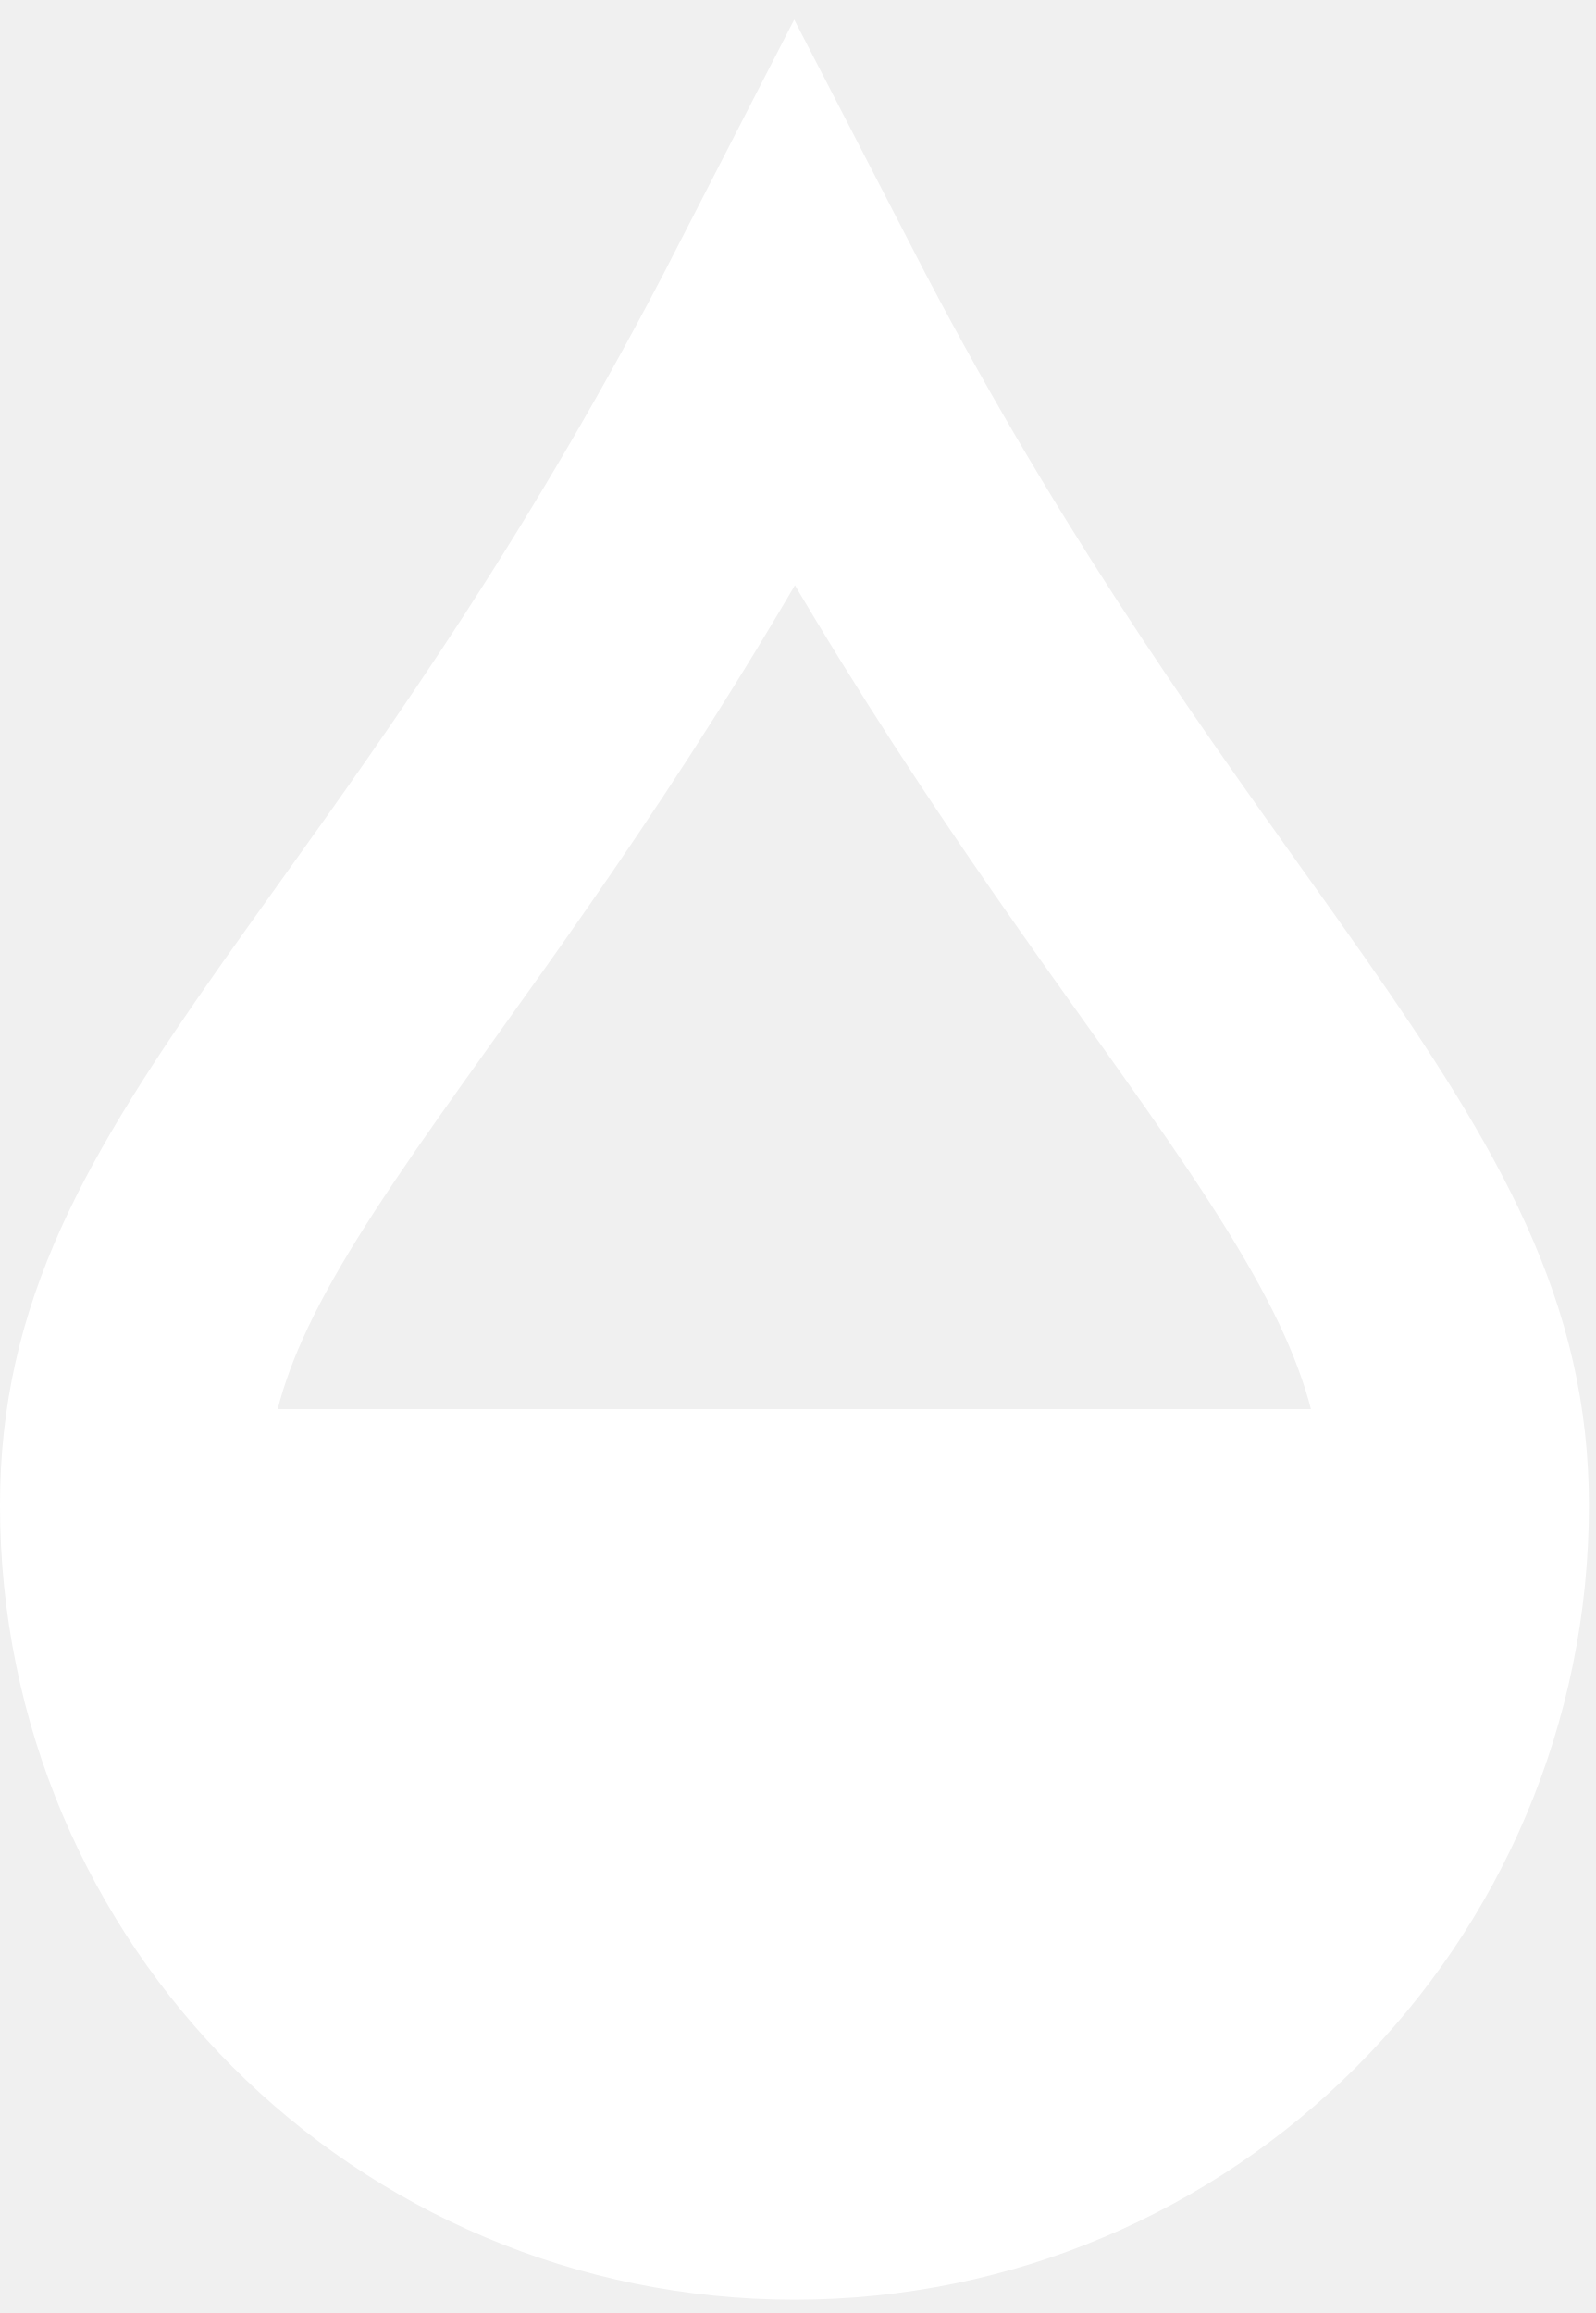
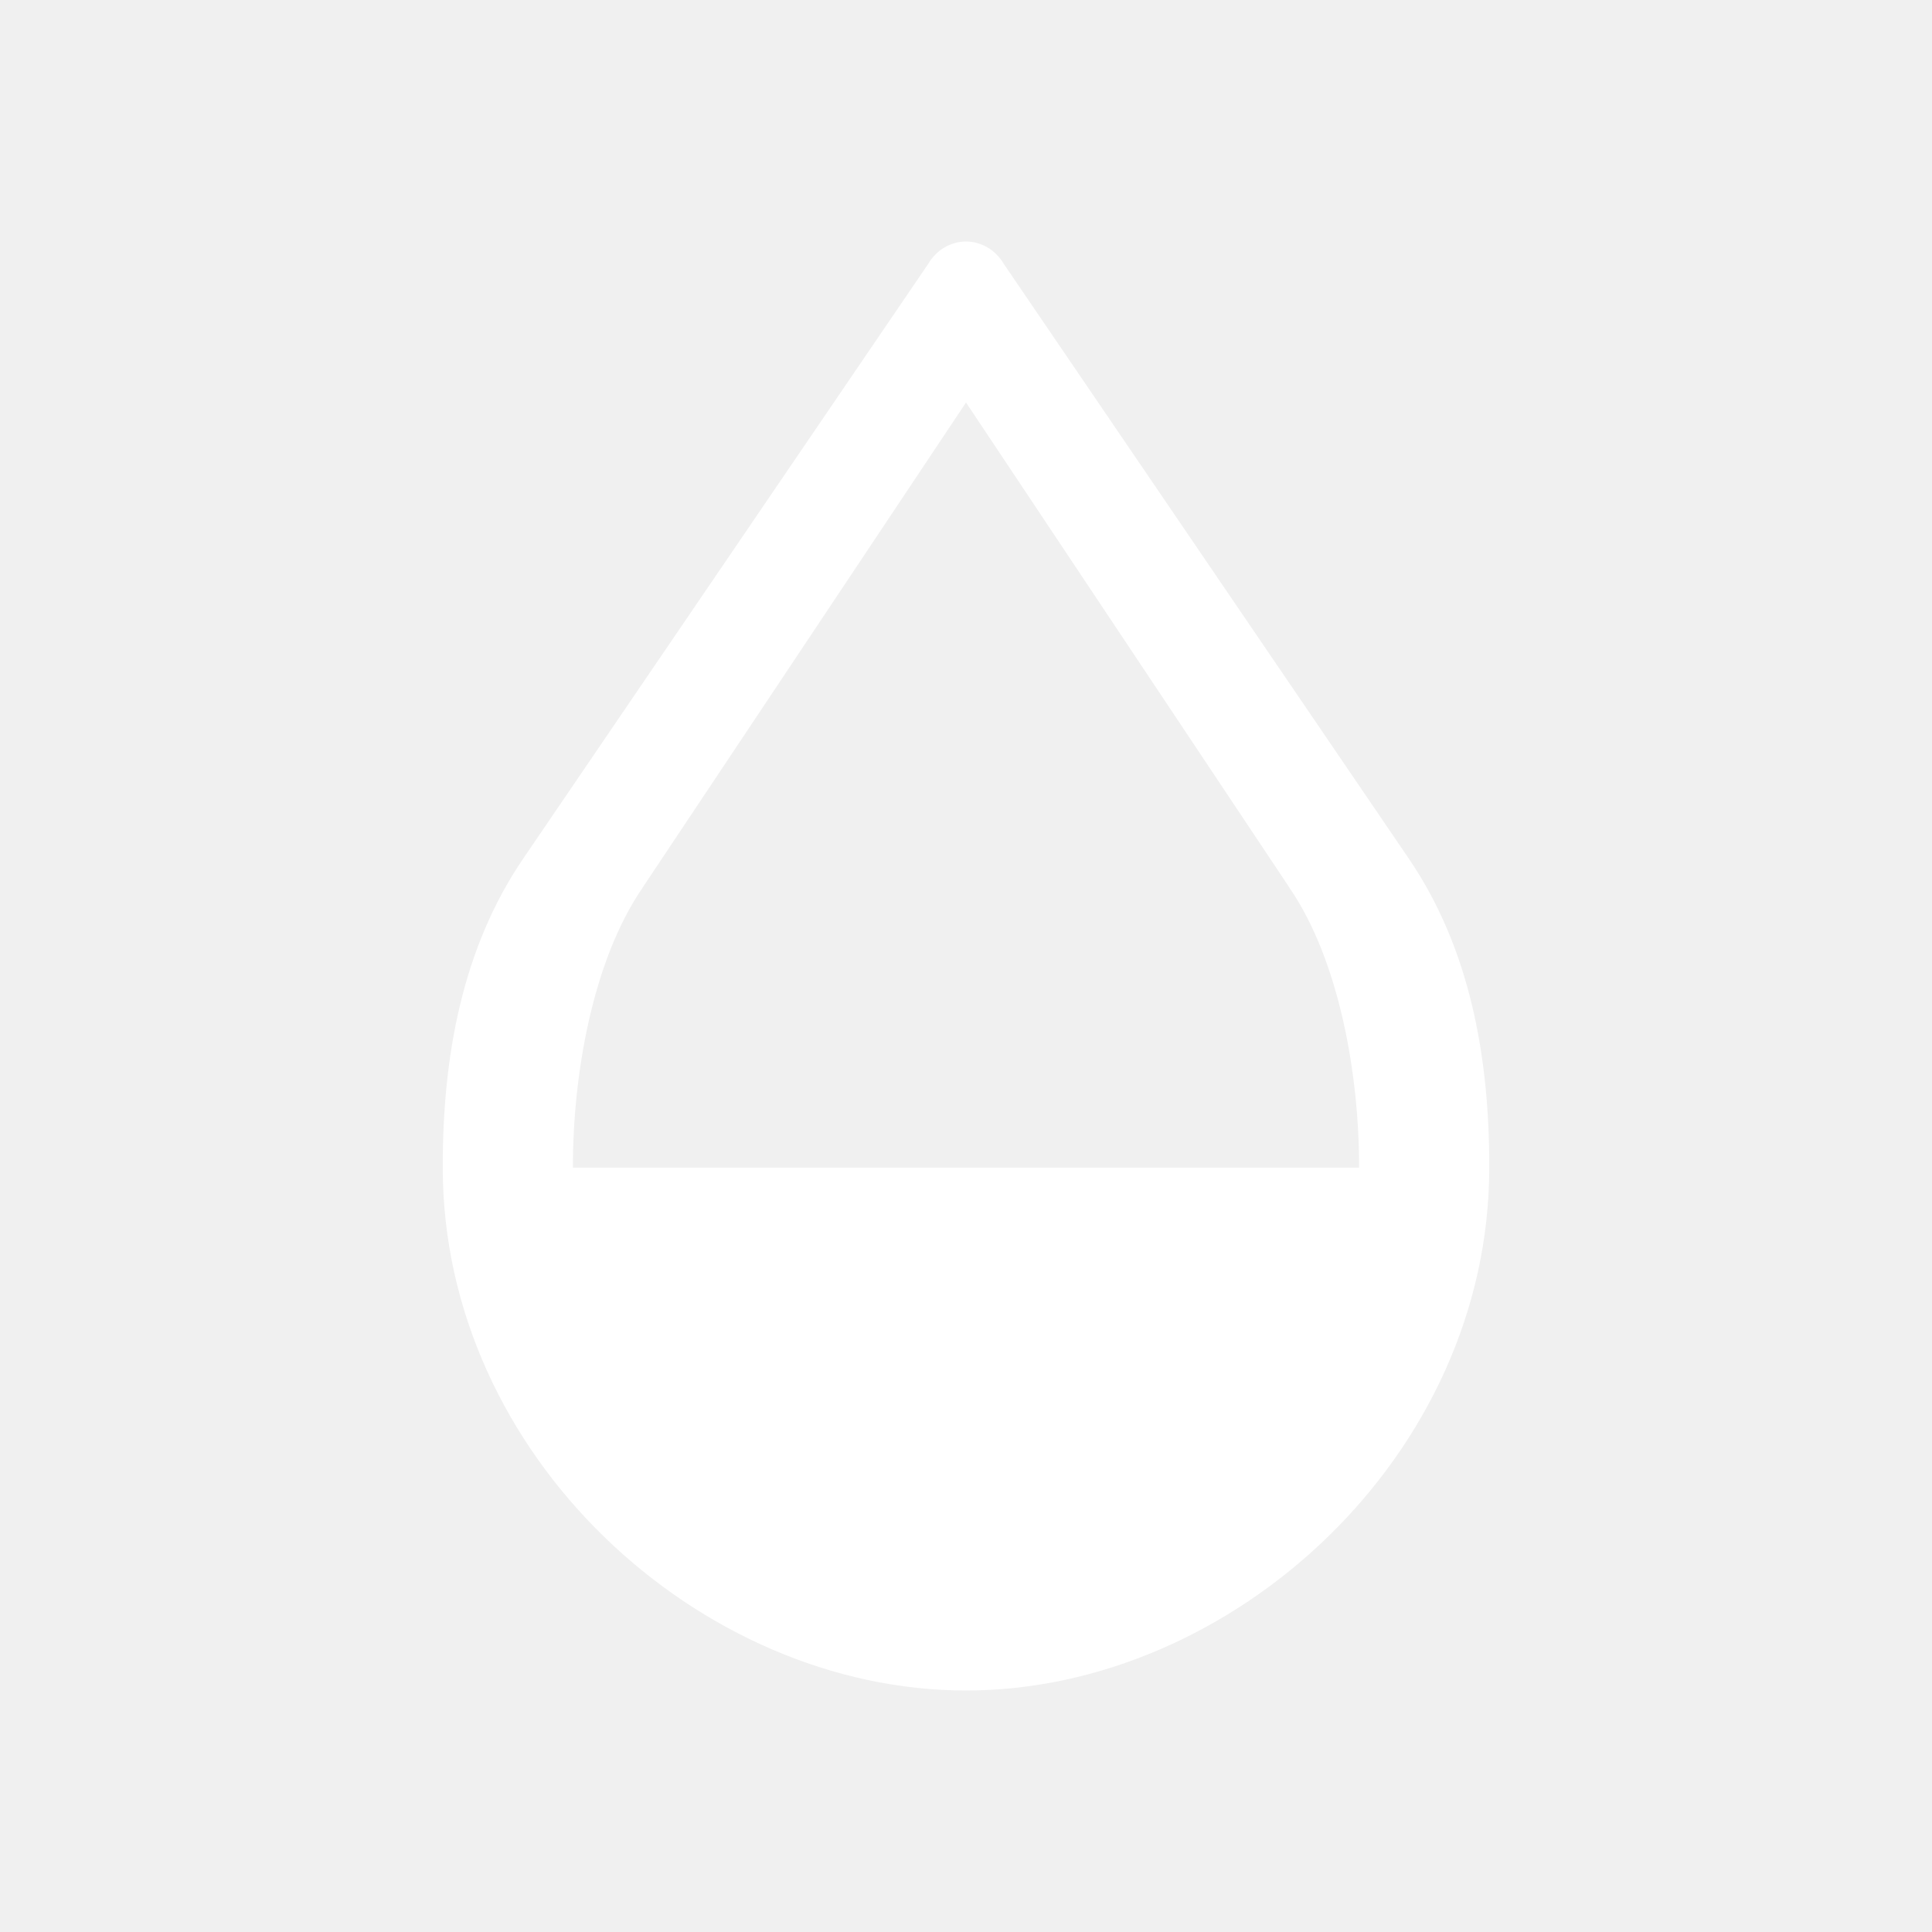
- <svg xmlns="http://www.w3.org/2000/svg" width="60" height="87" viewBox="0 0 60 87" fill="none">
-   <path d="M54.764 56.618C54.764 70.36 43.624 81.5 29.882 81.5C16.14 81.5 5 70.36 5 56.618C5 50.599 7.449 46.185 12.441 39.107C13.093 38.183 13.781 37.222 14.499 36.219C18.83 30.172 24.293 22.544 29.884 11.659C35.254 22.061 40.615 29.576 44.923 35.617C45.708 36.717 46.457 37.767 47.165 38.778C52.219 45.986 54.764 50.617 54.764 56.618Z" stroke="white" stroke-width="10" />
-   <path d="M7 53H50V67C50 72.523 45.523 77 40 77H17C11.477 77 7 72.523 7 67V53Z" fill="white" />
+ <svg xmlns="http://www.w3.org/2000/svg" width="24" height="24" viewBox="0 0 24 24" fill="none">
+   <path d="M17.5 10.665L12.47 3.279C12.42 3.193 12.35 3.123 12.268 3.074C12.186 3.026 12.094 3 12 3C11.906 3 11.814 3.026 11.732 3.074C11.65 3.123 11.58 3.193 11.53 3.279L6.5 10.665C5.743 11.777 5.497 13.123 5.5 14.505C5.5 18.086 8.692 21 12 21C15.308 21 18.5 18.086 18.5 14.505C18.503 13.123 18.257 11.777 17.5 10.665ZM7.117 14.505C7.114 13.375 7.357 11.941 7.979 11.033C7.986 11.023 7.993 11.011 8 11L12 5L16 11C16.007 11.011 16.014 11.023 16.021 11.033C16.643 11.941 16.886 13.375 16.883 14.505C15.857 14.505 7.714 14.505 7.117 14.505Z" fill="#FFFFFF" />
</svg>
